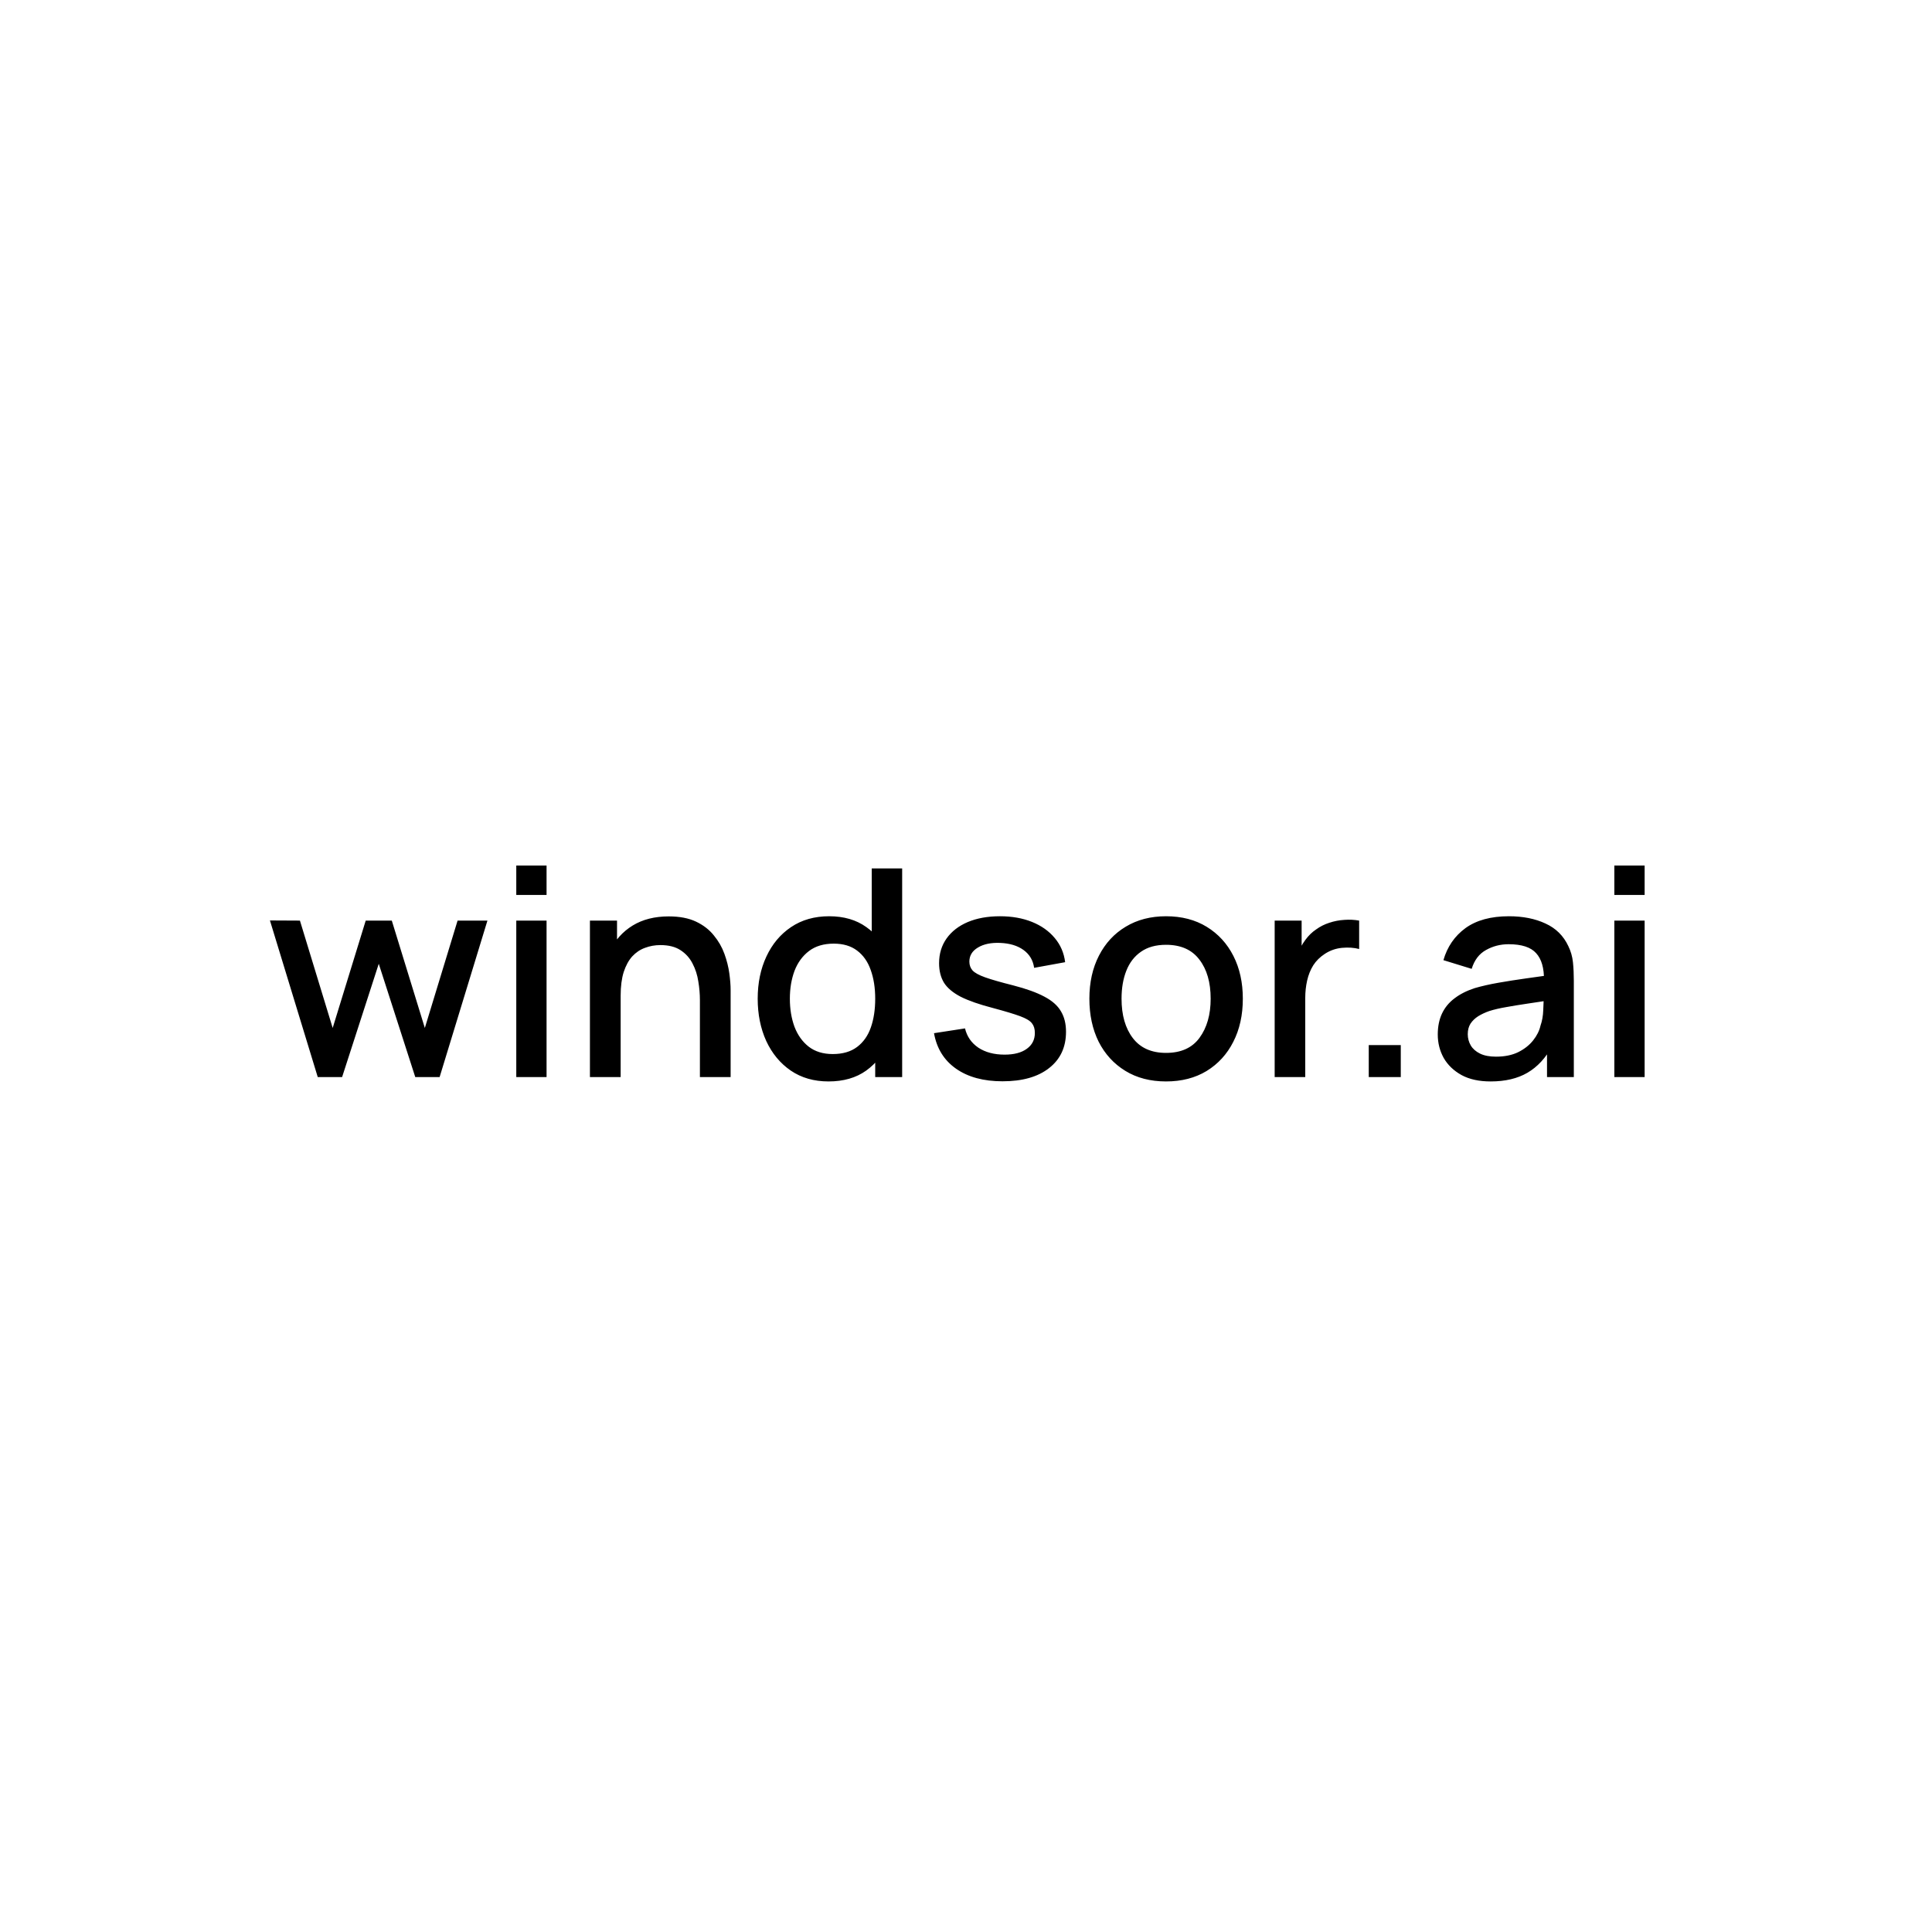
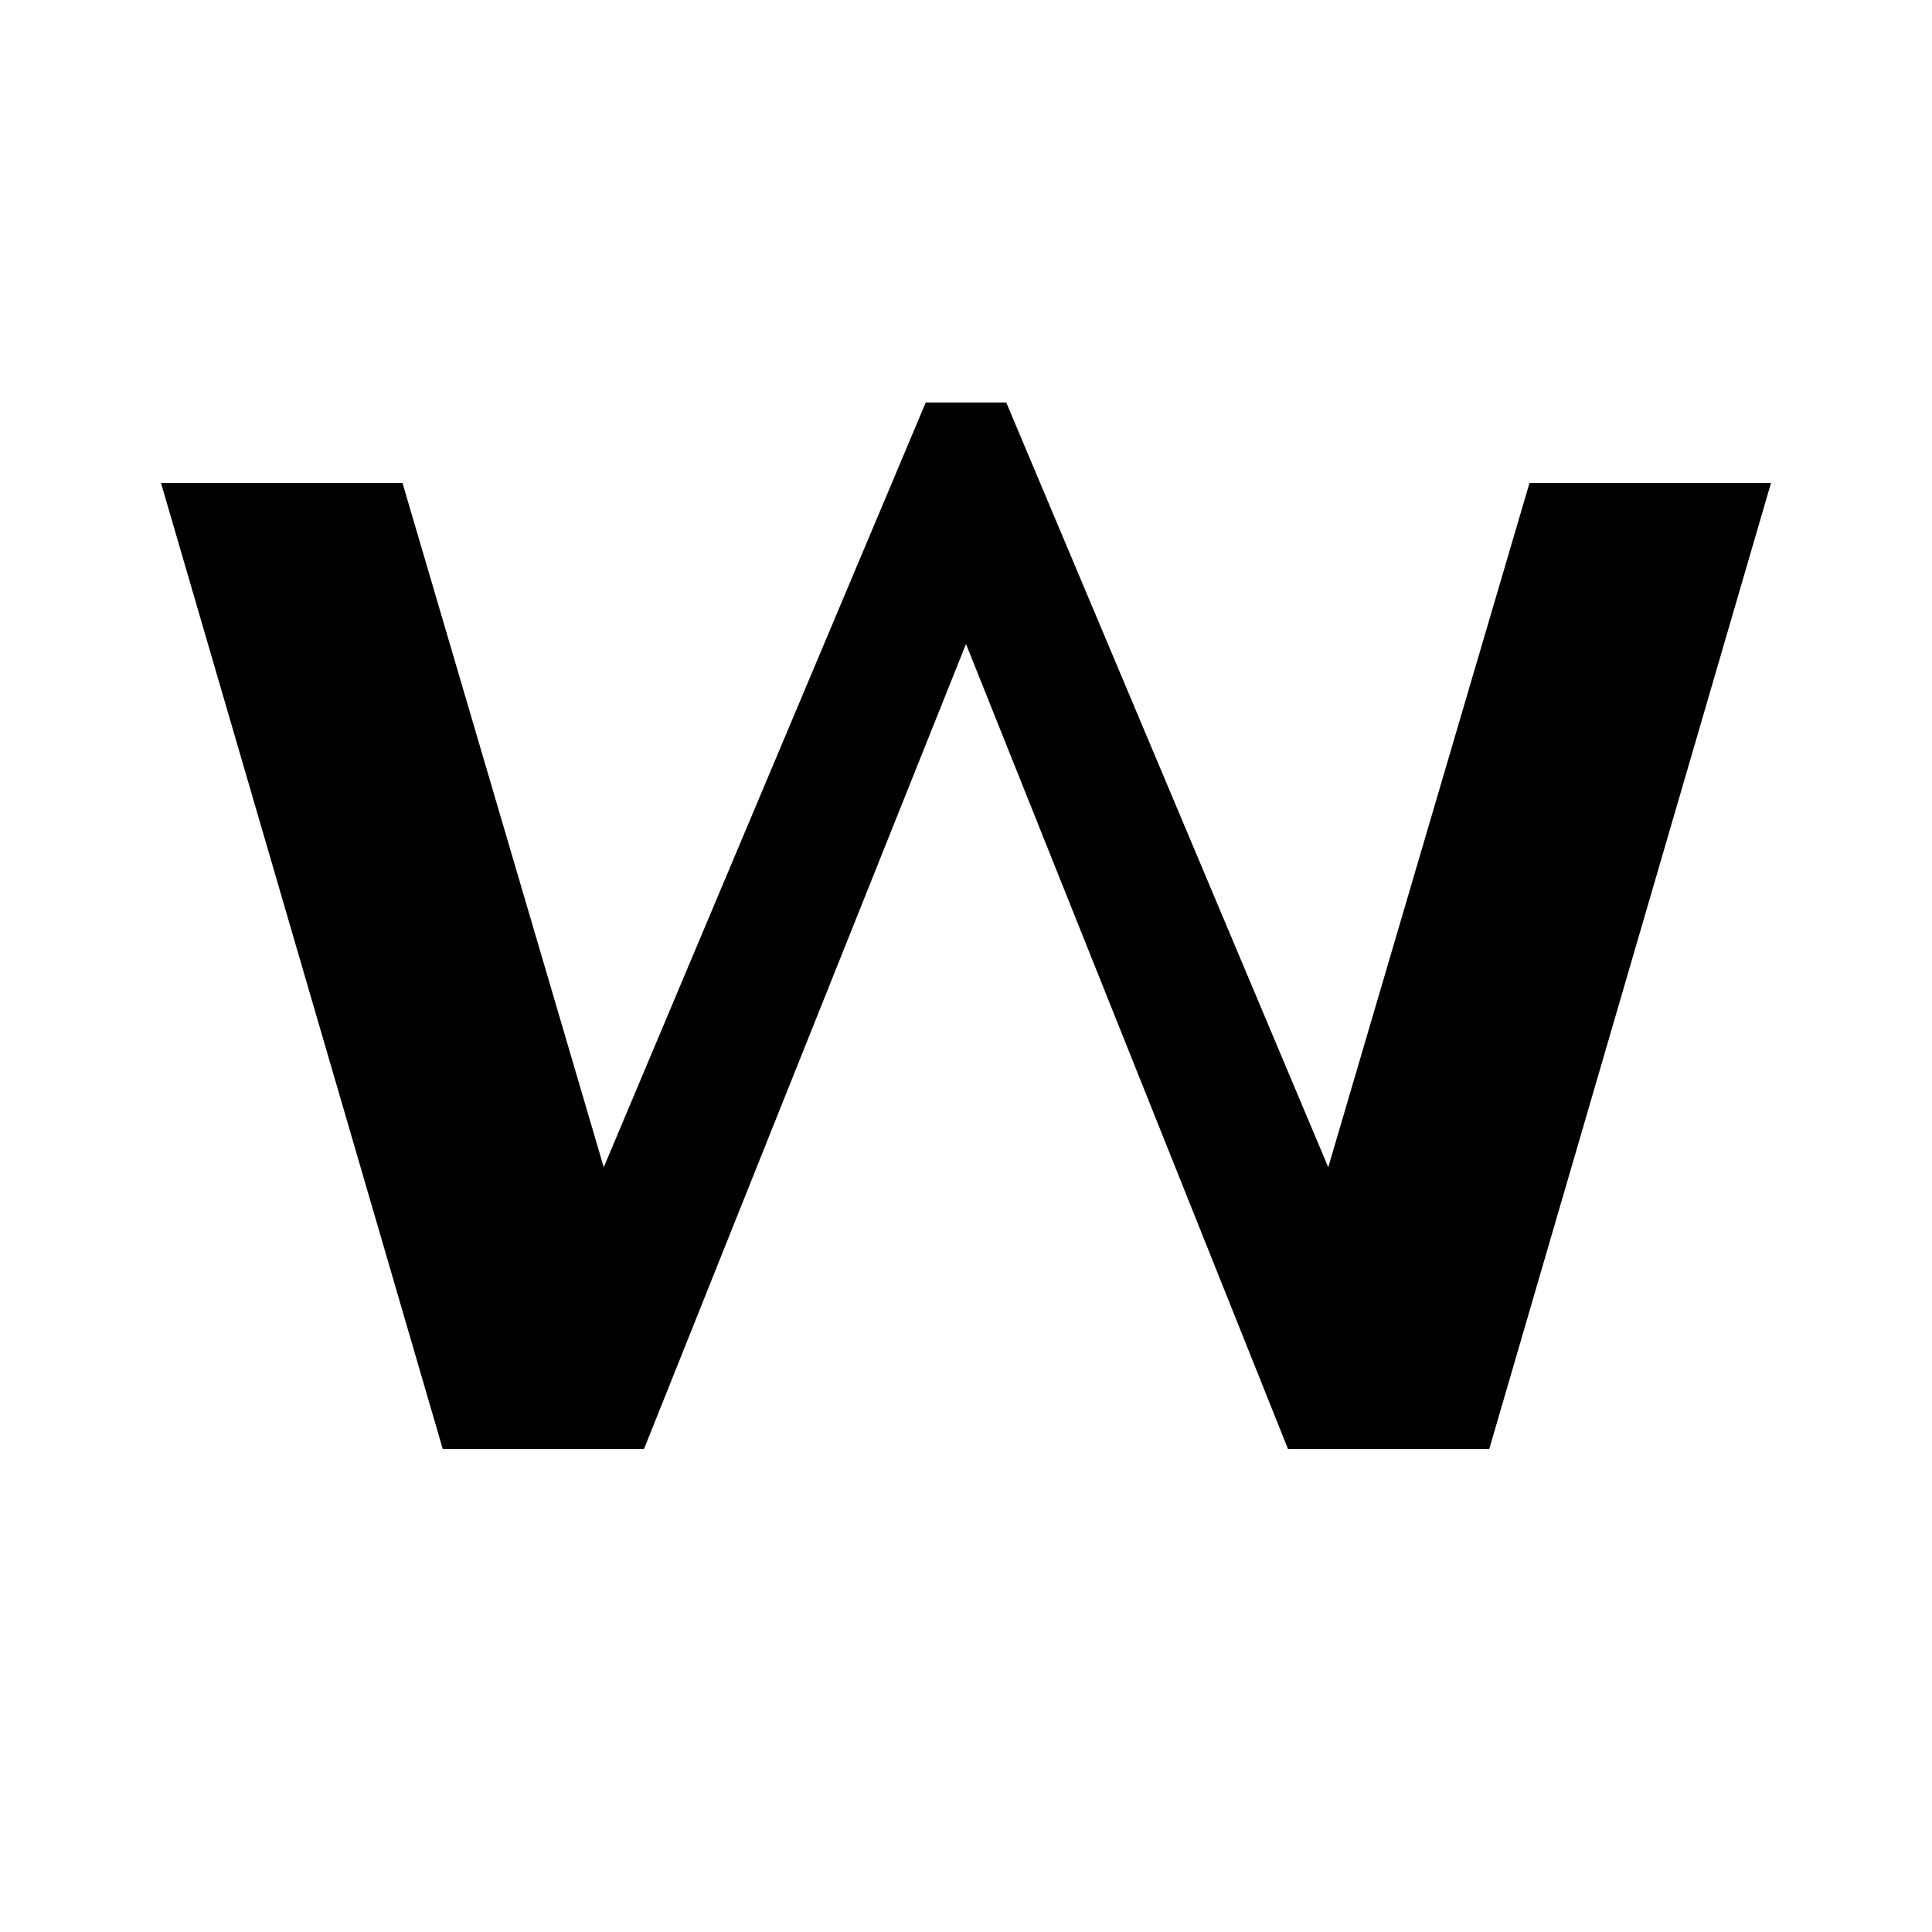
- <svg xmlns="http://www.w3.org/2000/svg" width="800" height="800" viewBox="0 0 800 800" fill="currentColor">
-   <path d="M131.575 446L111.775 381.14L124.195 381.2L137.755 425.66L151.435 381.2H162.235L175.915 425.66L189.475 381.2H201.835L182.035 446H171.955L156.835 399.08L141.655 446H131.575ZM213.78 370.58V358.4H226.32V370.58H213.78ZM213.78 446V381.2H226.32V446H213.78ZM289.818 446V414.14C289.818 411.62 289.598 409.04 289.158 406.4C288.758 403.72 287.958 401.24 286.758 398.96C285.598 396.68 283.938 394.84 281.778 393.44C279.658 392.04 276.878 391.34 273.438 391.34C271.198 391.34 269.078 391.72 267.078 392.48C265.078 393.2 263.318 394.38 261.798 396.02C260.318 397.66 259.138 399.82 258.258 402.5C257.418 405.18 256.998 408.44 256.998 412.28L249.198 409.34C249.198 403.46 250.298 398.28 252.498 393.8C254.698 389.28 257.858 385.76 261.978 383.24C266.098 380.72 271.078 379.46 276.918 379.46C281.398 379.46 285.158 380.18 288.198 381.62C291.238 383.06 293.698 384.96 295.578 387.32C297.498 389.64 298.958 392.18 299.958 394.94C300.958 397.7 301.638 400.4 301.998 403.04C302.358 405.68 302.538 408 302.538 410V446H289.818ZM244.278 446V381.2H255.498V399.92H256.998V446H244.278ZM343.085 447.8C337.045 447.8 331.825 446.3 327.425 443.3C323.065 440.3 319.685 436.22 317.285 431.06C314.925 425.86 313.745 420.02 313.745 413.54C313.745 407.02 314.945 401.2 317.345 396.08C319.745 390.92 323.145 386.86 327.545 383.9C331.985 380.9 337.245 379.4 343.325 379.4C349.445 379.4 354.585 380.9 358.745 383.9C362.945 386.86 366.105 390.92 368.225 396.08C370.385 401.24 371.465 407.06 371.465 413.54C371.465 420.02 370.385 425.84 368.225 431C366.065 436.16 362.885 440.26 358.685 443.3C354.485 446.3 349.285 447.8 343.085 447.8ZM344.825 436.46C348.945 436.46 352.305 435.48 354.905 433.52C357.505 431.56 359.405 428.86 360.605 425.42C361.805 421.98 362.405 418.02 362.405 413.54C362.405 409.06 361.785 405.1 360.545 401.66C359.345 398.22 357.465 395.54 354.905 393.62C352.385 391.7 349.165 390.74 345.245 390.74C341.085 390.74 337.665 391.76 334.985 393.8C332.305 395.84 330.305 398.58 328.985 402.02C327.705 405.46 327.065 409.3 327.065 413.54C327.065 417.82 327.705 421.7 328.985 425.18C330.305 428.62 332.265 431.36 334.865 433.4C337.505 435.44 340.825 436.46 344.825 436.46ZM362.405 446V399.38H360.965V359.6H373.565V446H362.405ZM415.133 447.74C407.253 447.74 400.833 446 395.873 442.52C390.913 439.04 387.873 434.14 386.753 427.82L399.593 425.84C400.393 429.2 402.233 431.86 405.113 433.82C408.033 435.74 411.653 436.7 415.973 436.7C419.893 436.7 422.953 435.9 425.153 434.3C427.393 432.7 428.513 430.5 428.513 427.7C428.513 426.06 428.113 424.74 427.313 423.74C426.553 422.7 424.933 421.72 422.453 420.8C419.973 419.88 416.193 418.74 411.113 417.38C405.553 415.94 401.133 414.4 397.853 412.76C394.613 411.08 392.293 409.14 390.893 406.94C389.533 404.7 388.853 402 388.853 398.84C388.853 394.92 389.893 391.5 391.973 388.58C394.053 385.66 396.973 383.4 400.733 381.8C404.533 380.2 408.973 379.4 414.053 379.4C419.013 379.4 423.433 380.18 427.313 381.74C431.193 383.3 434.333 385.52 436.733 388.4C439.133 391.24 440.573 394.58 441.053 398.42L428.213 400.76C427.773 397.64 426.313 395.18 423.833 393.38C421.353 391.58 418.133 390.6 414.173 390.44C410.373 390.28 407.293 390.92 404.933 392.36C402.573 393.76 401.393 395.7 401.393 398.18C401.393 399.62 401.833 400.84 402.713 401.84C403.633 402.84 405.393 403.8 407.993 404.72C410.593 405.64 414.433 406.74 419.513 408.02C424.953 409.42 429.273 410.98 432.473 412.7C435.673 414.38 437.953 416.4 439.313 418.76C440.713 421.08 441.413 423.9 441.413 427.22C441.413 433.62 439.073 438.64 434.393 442.28C429.753 445.92 423.333 447.74 415.133 447.74ZM482.829 447.8C476.349 447.8 470.729 446.34 465.969 443.42C461.209 440.5 457.529 436.48 454.929 431.36C452.369 426.2 451.089 420.26 451.089 413.54C451.089 406.78 452.409 400.84 455.049 395.72C457.689 390.56 461.389 386.56 466.149 383.72C470.909 380.84 476.469 379.4 482.829 379.4C489.309 379.4 494.929 380.86 499.689 383.78C504.449 386.7 508.129 390.72 510.729 395.84C513.329 400.96 514.629 406.86 514.629 413.54C514.629 420.3 513.309 426.26 510.669 431.42C508.069 436.54 504.389 440.56 499.629 443.48C494.869 446.36 489.269 447.8 482.829 447.8ZM482.829 435.98C489.029 435.98 493.649 433.9 496.689 429.74C499.769 425.54 501.309 420.14 501.309 413.54C501.309 406.78 499.749 401.38 496.629 397.34C493.549 393.26 488.949 391.22 482.829 391.22C478.629 391.22 475.169 392.18 472.449 394.1C469.729 395.98 467.709 398.6 466.389 401.96C465.069 405.28 464.409 409.14 464.409 413.54C464.409 420.34 465.969 425.78 469.089 429.86C472.209 433.94 476.789 435.98 482.829 435.98ZM527.814 446V381.2H538.974V396.92L537.414 394.88C538.214 392.8 539.254 390.9 540.534 389.18C541.814 387.42 543.294 385.98 544.974 384.86C546.614 383.66 548.434 382.74 550.434 382.1C552.474 381.42 554.554 381.02 556.674 380.9C558.794 380.74 560.834 380.84 562.794 381.2V392.96C560.674 392.4 558.314 392.24 555.714 392.48C553.154 392.72 550.794 393.54 548.634 394.94C546.594 396.26 544.974 397.86 543.774 399.74C542.614 401.62 541.774 403.72 541.254 406.04C540.734 408.32 540.474 410.74 540.474 413.3V446H527.814ZM566.771 446V432.74H580.031V446H566.771ZM617.247 447.8C612.447 447.8 608.427 446.92 605.187 445.16C601.947 443.36 599.487 441 597.807 438.08C596.167 435.12 595.347 431.88 595.347 428.36C595.347 425.08 595.927 422.2 597.087 419.72C598.247 417.24 599.967 415.14 602.247 413.42C604.527 411.66 607.327 410.24 610.647 409.16C613.527 408.32 616.787 407.58 620.427 406.94C624.067 406.3 627.887 405.7 631.887 405.14C635.927 404.58 639.927 404.02 643.887 403.46L639.327 405.98C639.407 400.9 638.327 397.14 636.087 394.7C633.887 392.22 630.087 390.98 624.687 390.98C621.287 390.98 618.167 391.78 615.327 393.38C612.487 394.94 610.507 397.54 609.387 401.18L597.687 397.58C599.287 392.02 602.327 387.6 606.807 384.32C611.327 381.04 617.327 379.4 624.807 379.4C630.607 379.4 635.647 380.4 639.927 382.4C644.247 384.36 647.407 387.48 649.407 391.76C650.447 393.88 651.087 396.12 651.327 398.48C651.567 400.84 651.687 403.38 651.687 406.1V446H640.587V431.18L642.747 433.1C640.067 438.06 636.647 441.76 632.487 444.2C628.367 446.6 623.287 447.8 617.247 447.8ZM619.467 437.54C623.027 437.54 626.087 436.92 628.647 435.68C631.207 434.4 633.267 432.78 634.827 430.82C636.387 428.86 637.407 426.82 637.887 424.7C638.567 422.78 638.947 420.62 639.027 418.22C639.147 415.82 639.207 413.9 639.207 412.46L643.287 413.96C639.327 414.56 635.727 415.1 632.487 415.58C629.247 416.06 626.307 416.54 623.667 417.02C621.067 417.46 618.747 418 616.707 418.64C614.987 419.24 613.447 419.96 612.087 420.8C610.767 421.64 609.707 422.66 608.907 423.86C608.147 425.06 607.767 426.52 607.767 428.24C607.767 429.92 608.187 431.48 609.027 432.92C609.867 434.32 611.147 435.44 612.867 436.28C614.587 437.12 616.787 437.54 619.467 437.54ZM668.467 370.58V358.4H681.007V370.58H668.467ZM668.467 446V381.2H681.007V446H668.467Z" fill="currentColor" />
+ <svg xmlns="http://www.w3.org/2000/svg" width="24" height="24" viewBox="0 0 24 24" fill="none">
+   <path d="M2 6L5.5 18H8L12 8L16 18H18.5L22 6H19L16.5 14.5L12.5 5H11.5L7.5 14.5L5 6H2Z" fill="currentColor" />
</svg>
